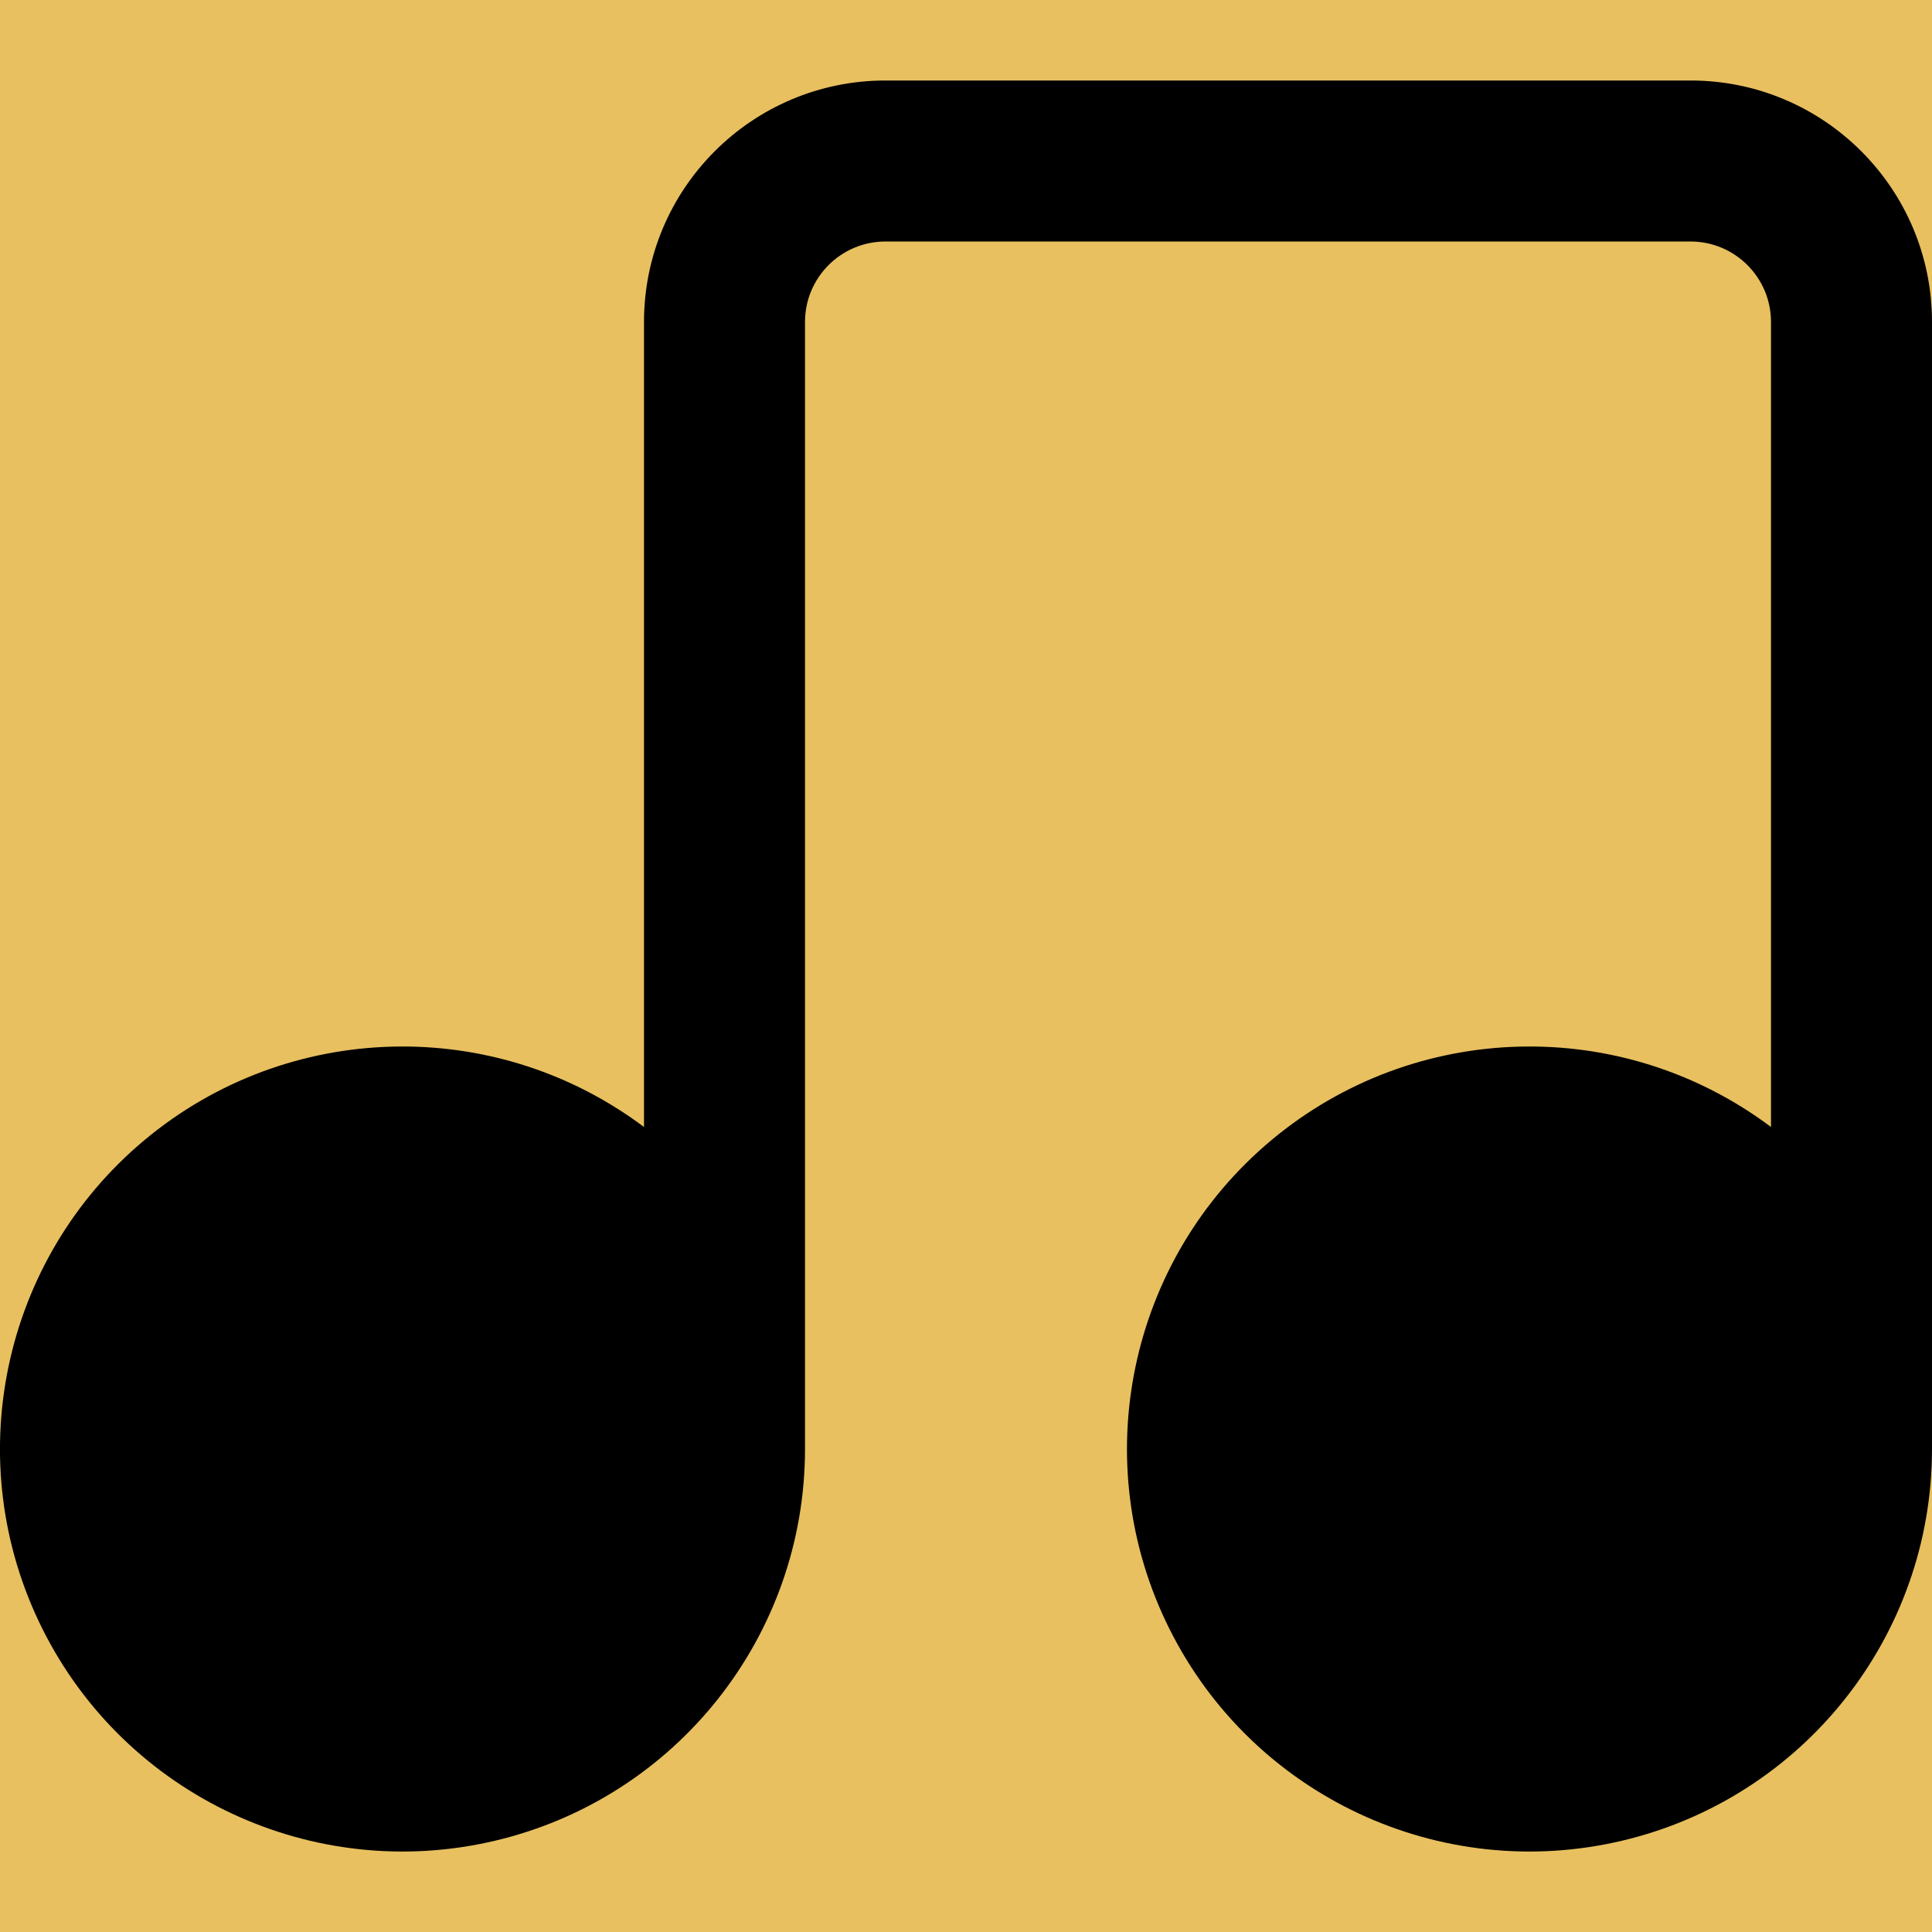
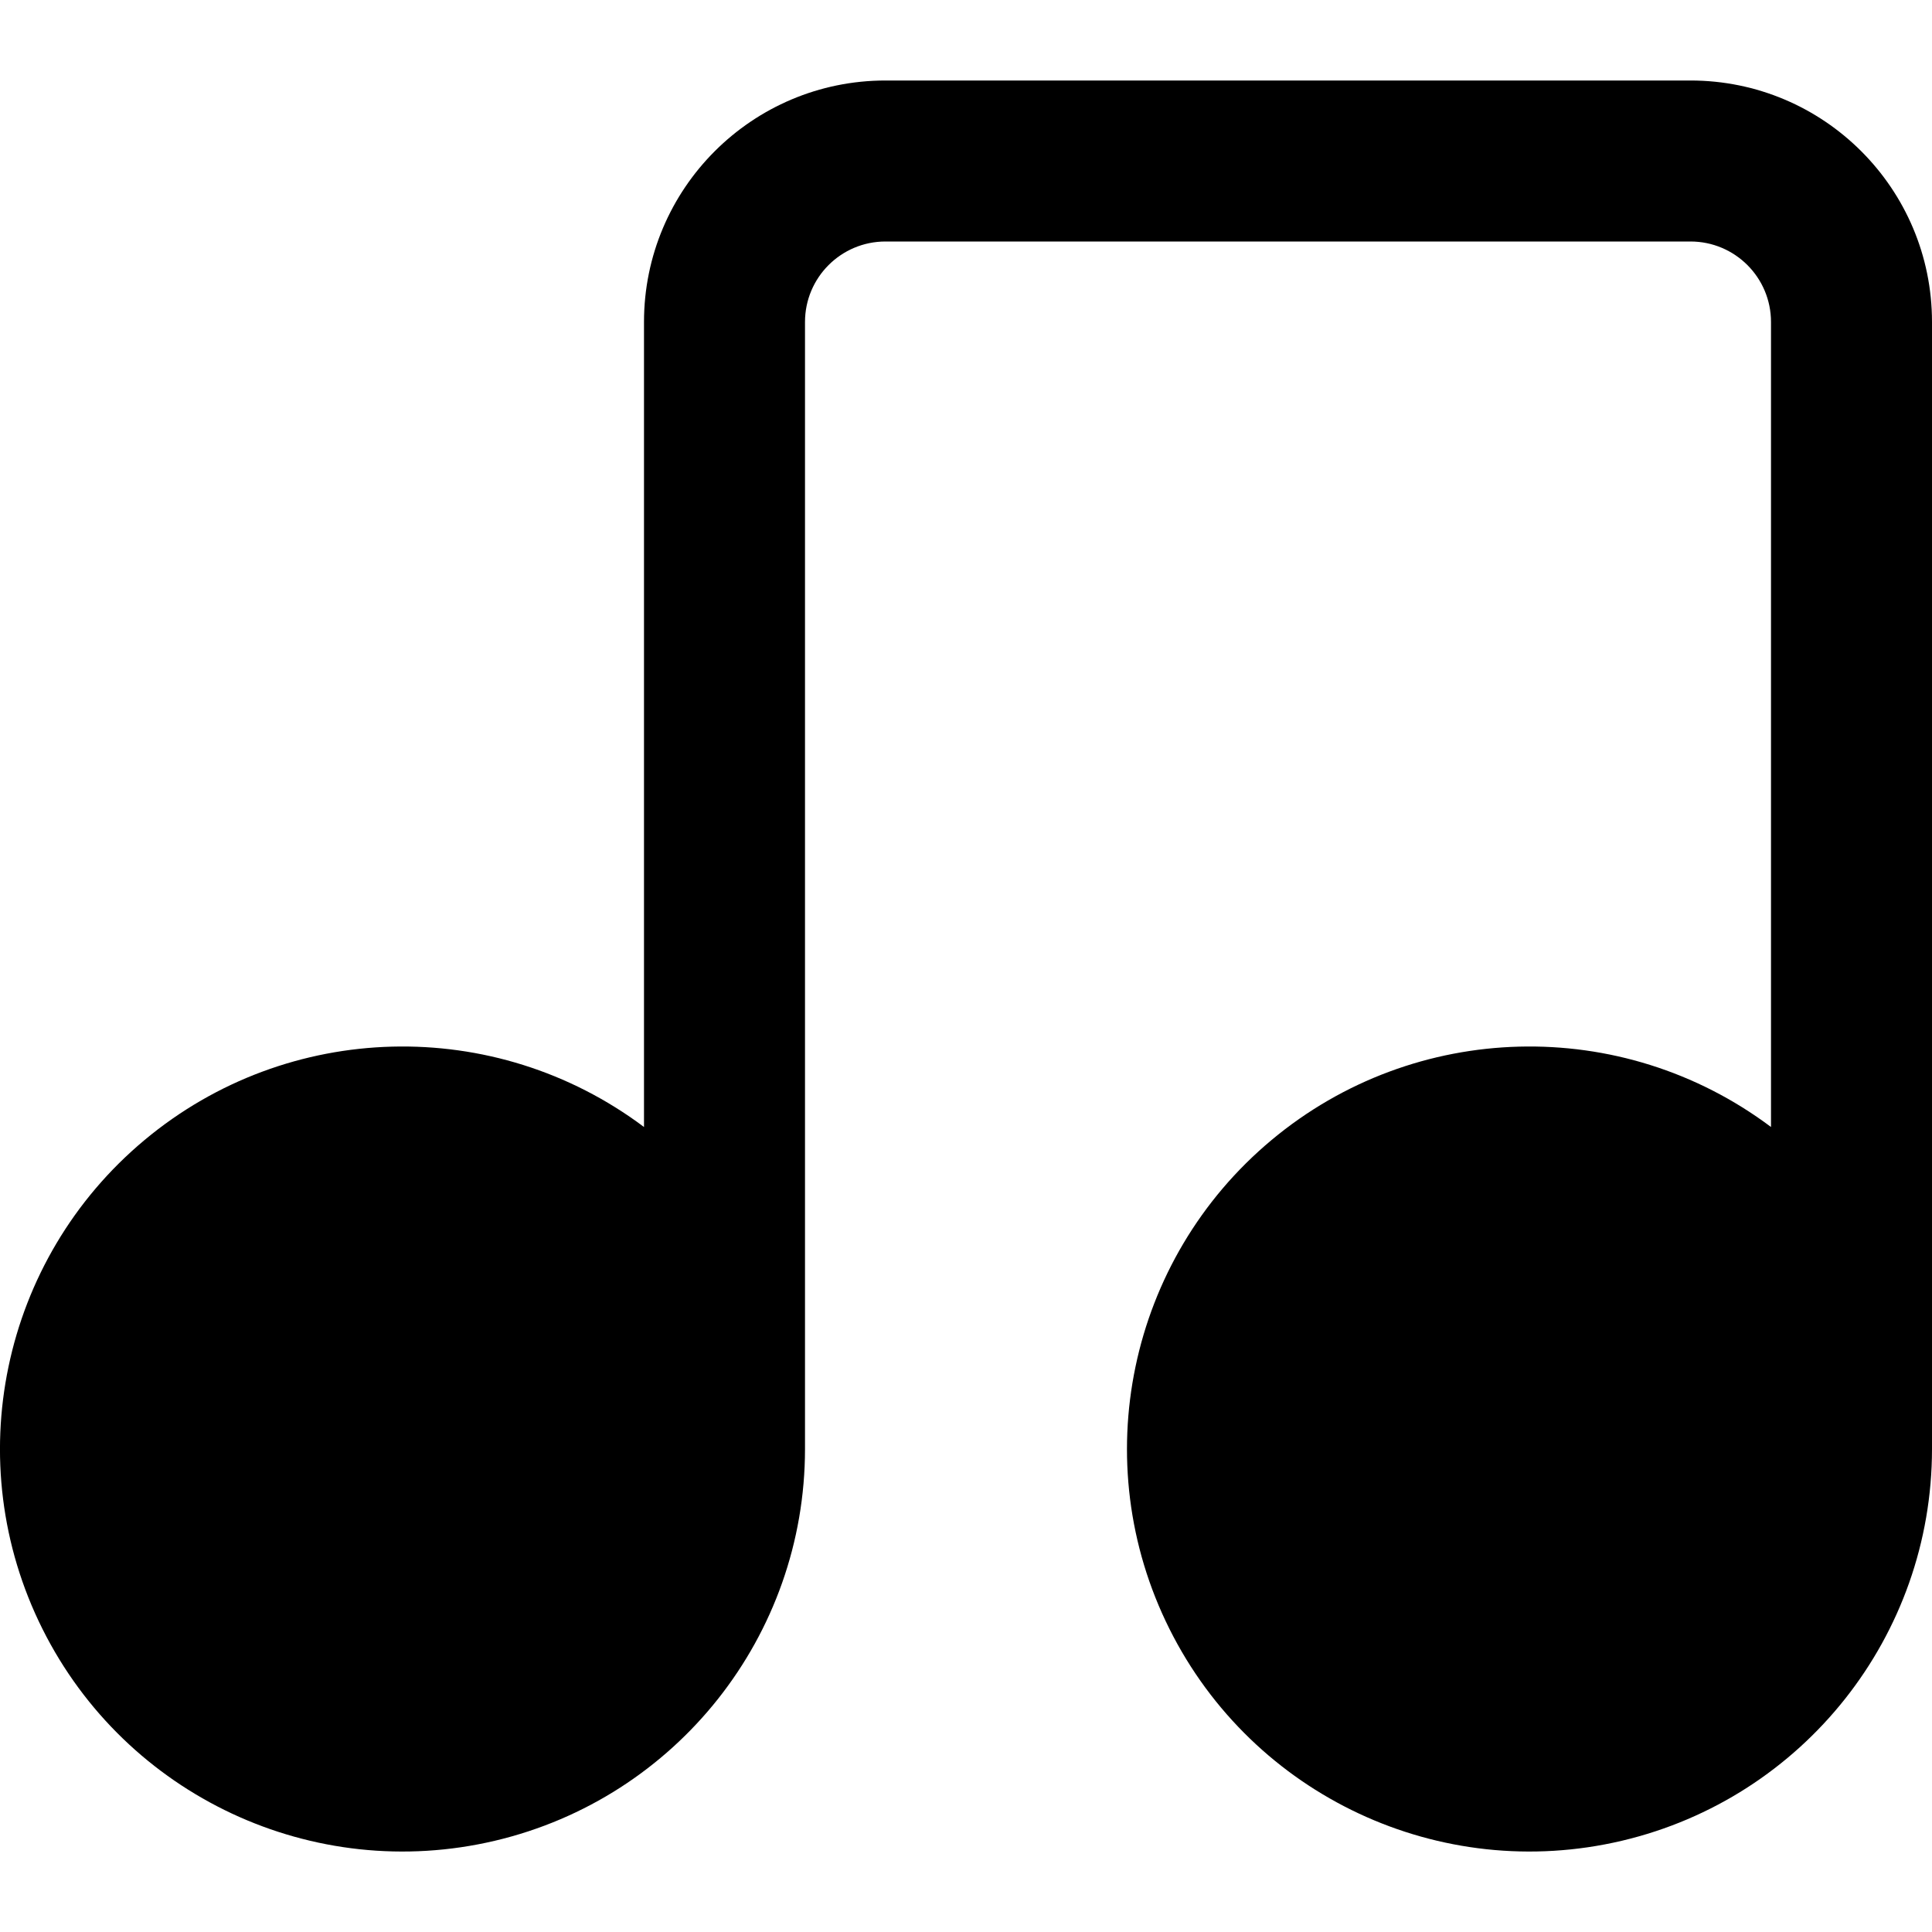
<svg xmlns="http://www.w3.org/2000/svg" id="Layer_1" data-name="Layer 1" viewBox="0 0 24 24" width="512" height="512">
-   <rect x="0" y="0" width="24" height="24" fill="#E8C060" />
  <path fill="#000000" d="M21,1H11A3,3,0,0,0,8,4V14a5,5,0,1,0,2,4V4a1,1,0,0,1,1-1H21a1,1,0,0,1,1,1V14a5,5,0,1,0,2,4V4A3,3,0,0,0,21,1Z" />
</svg>
